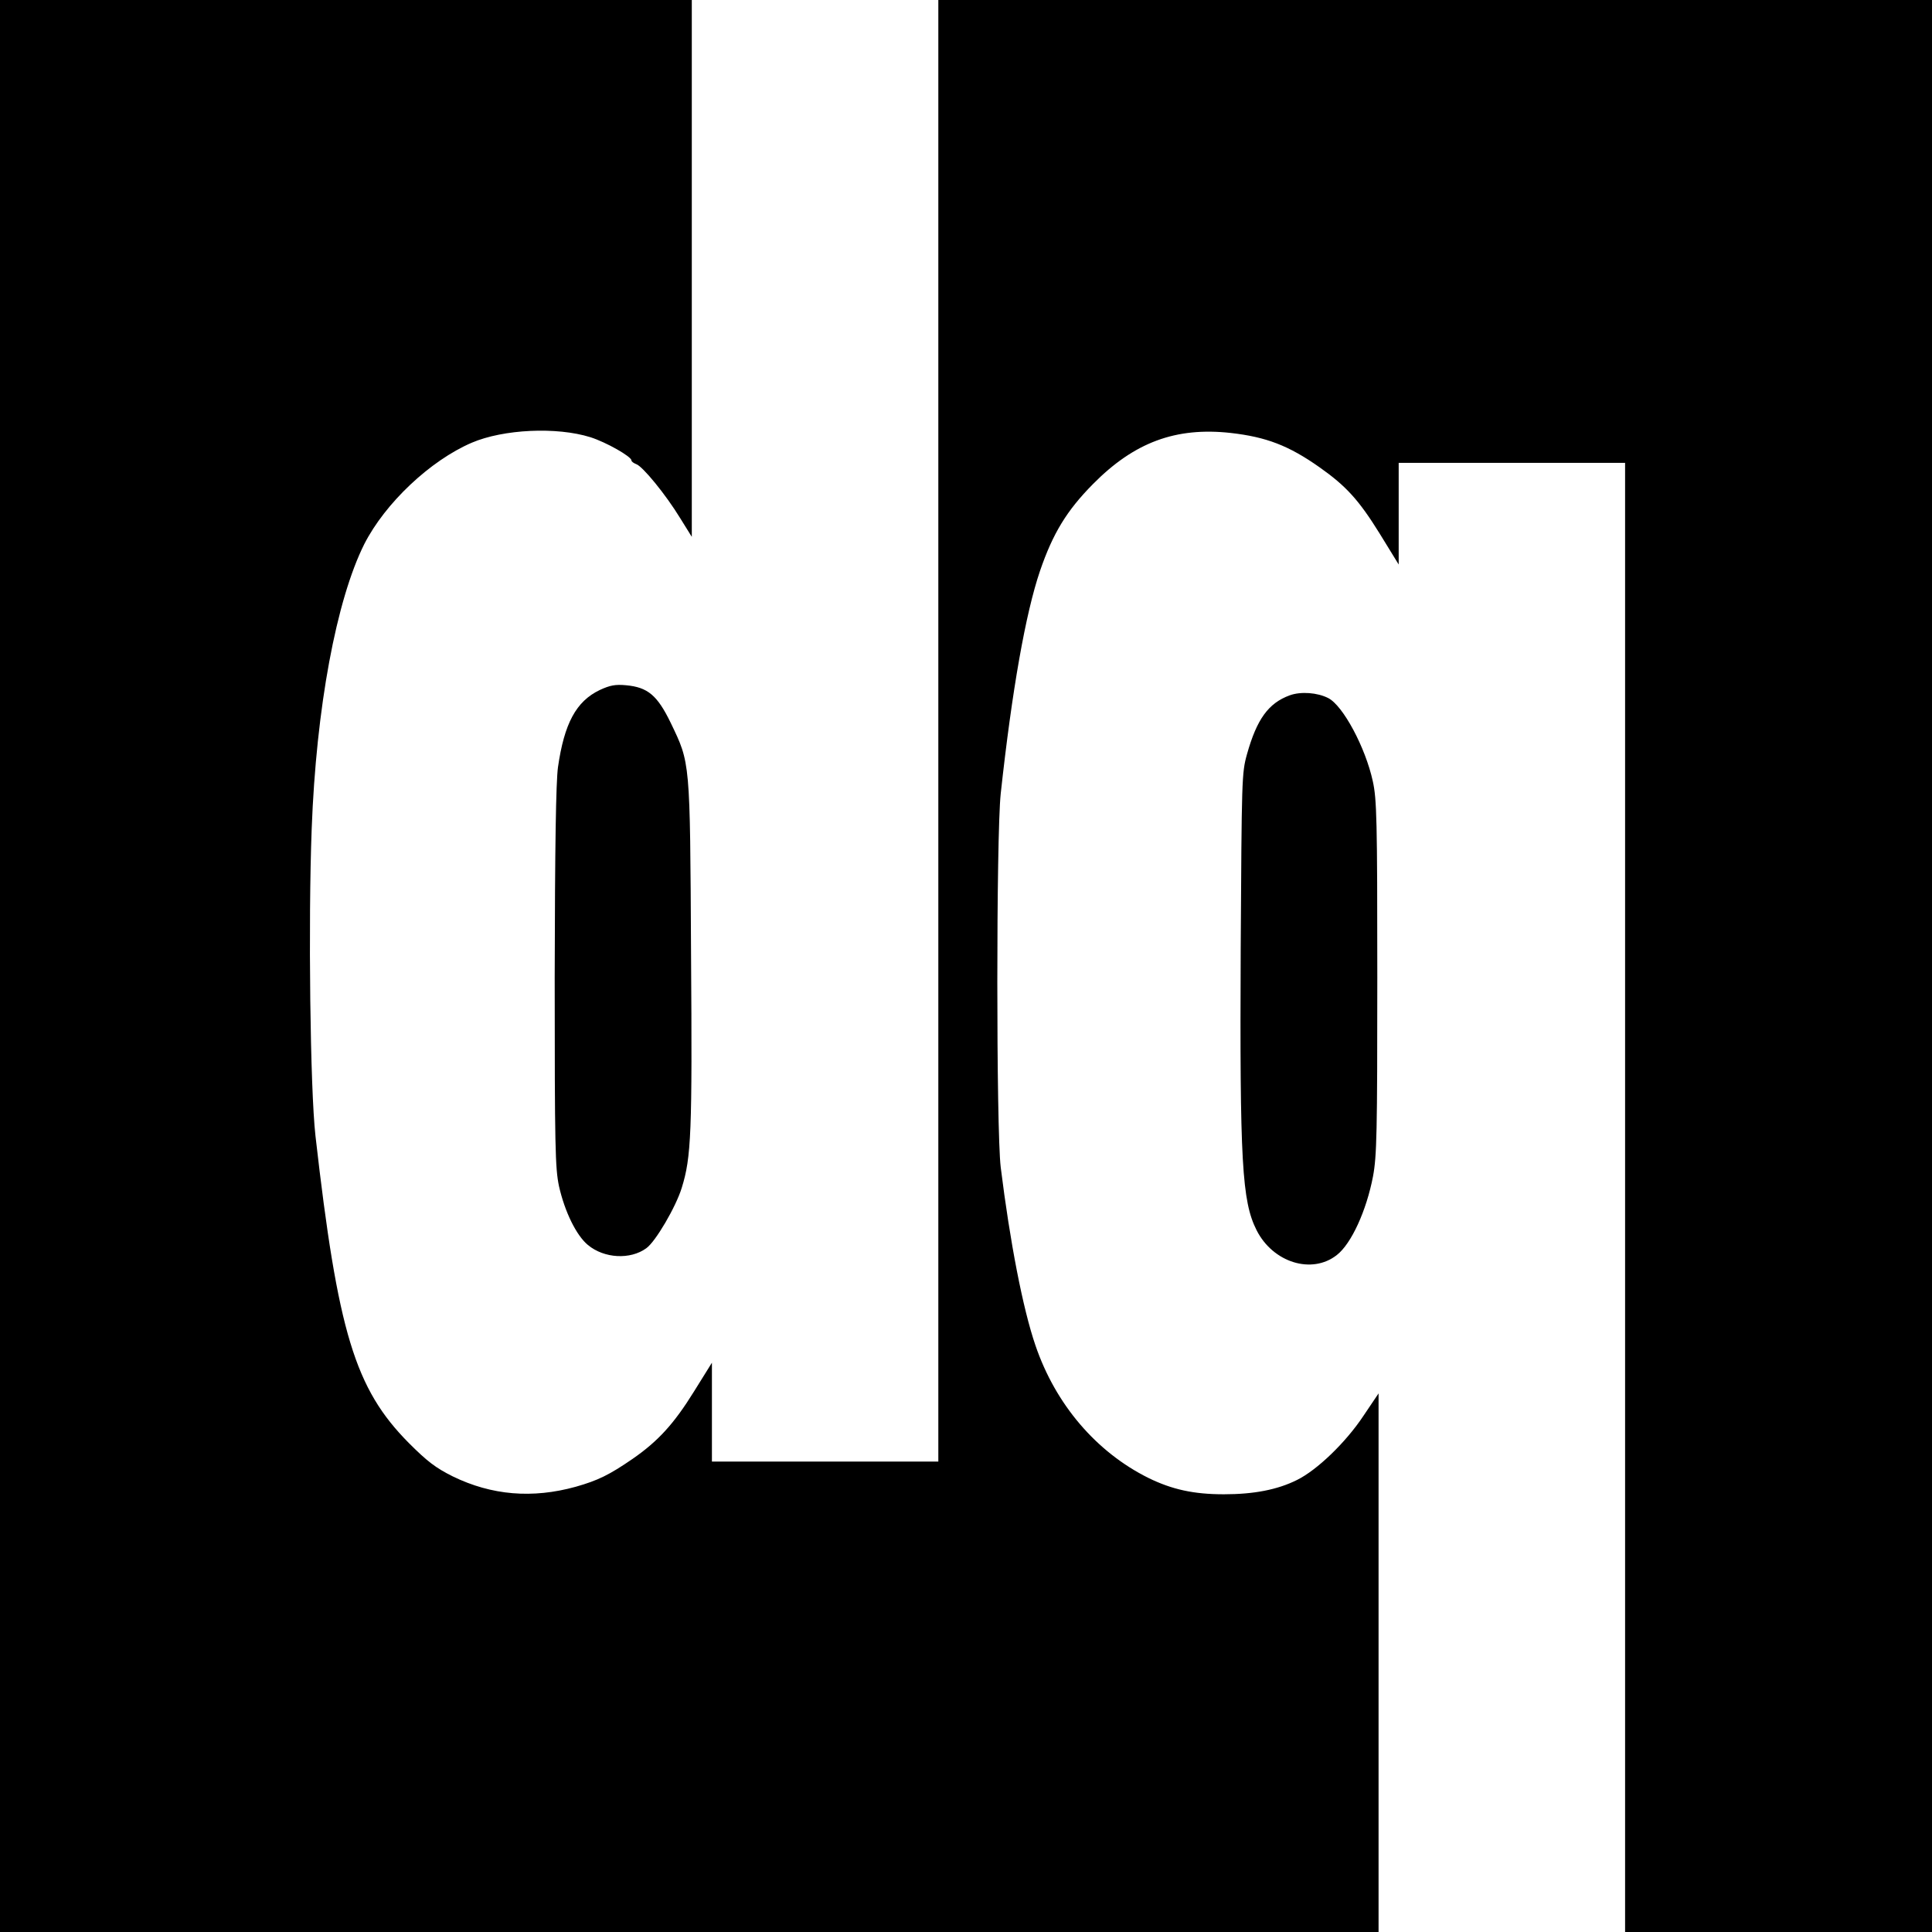
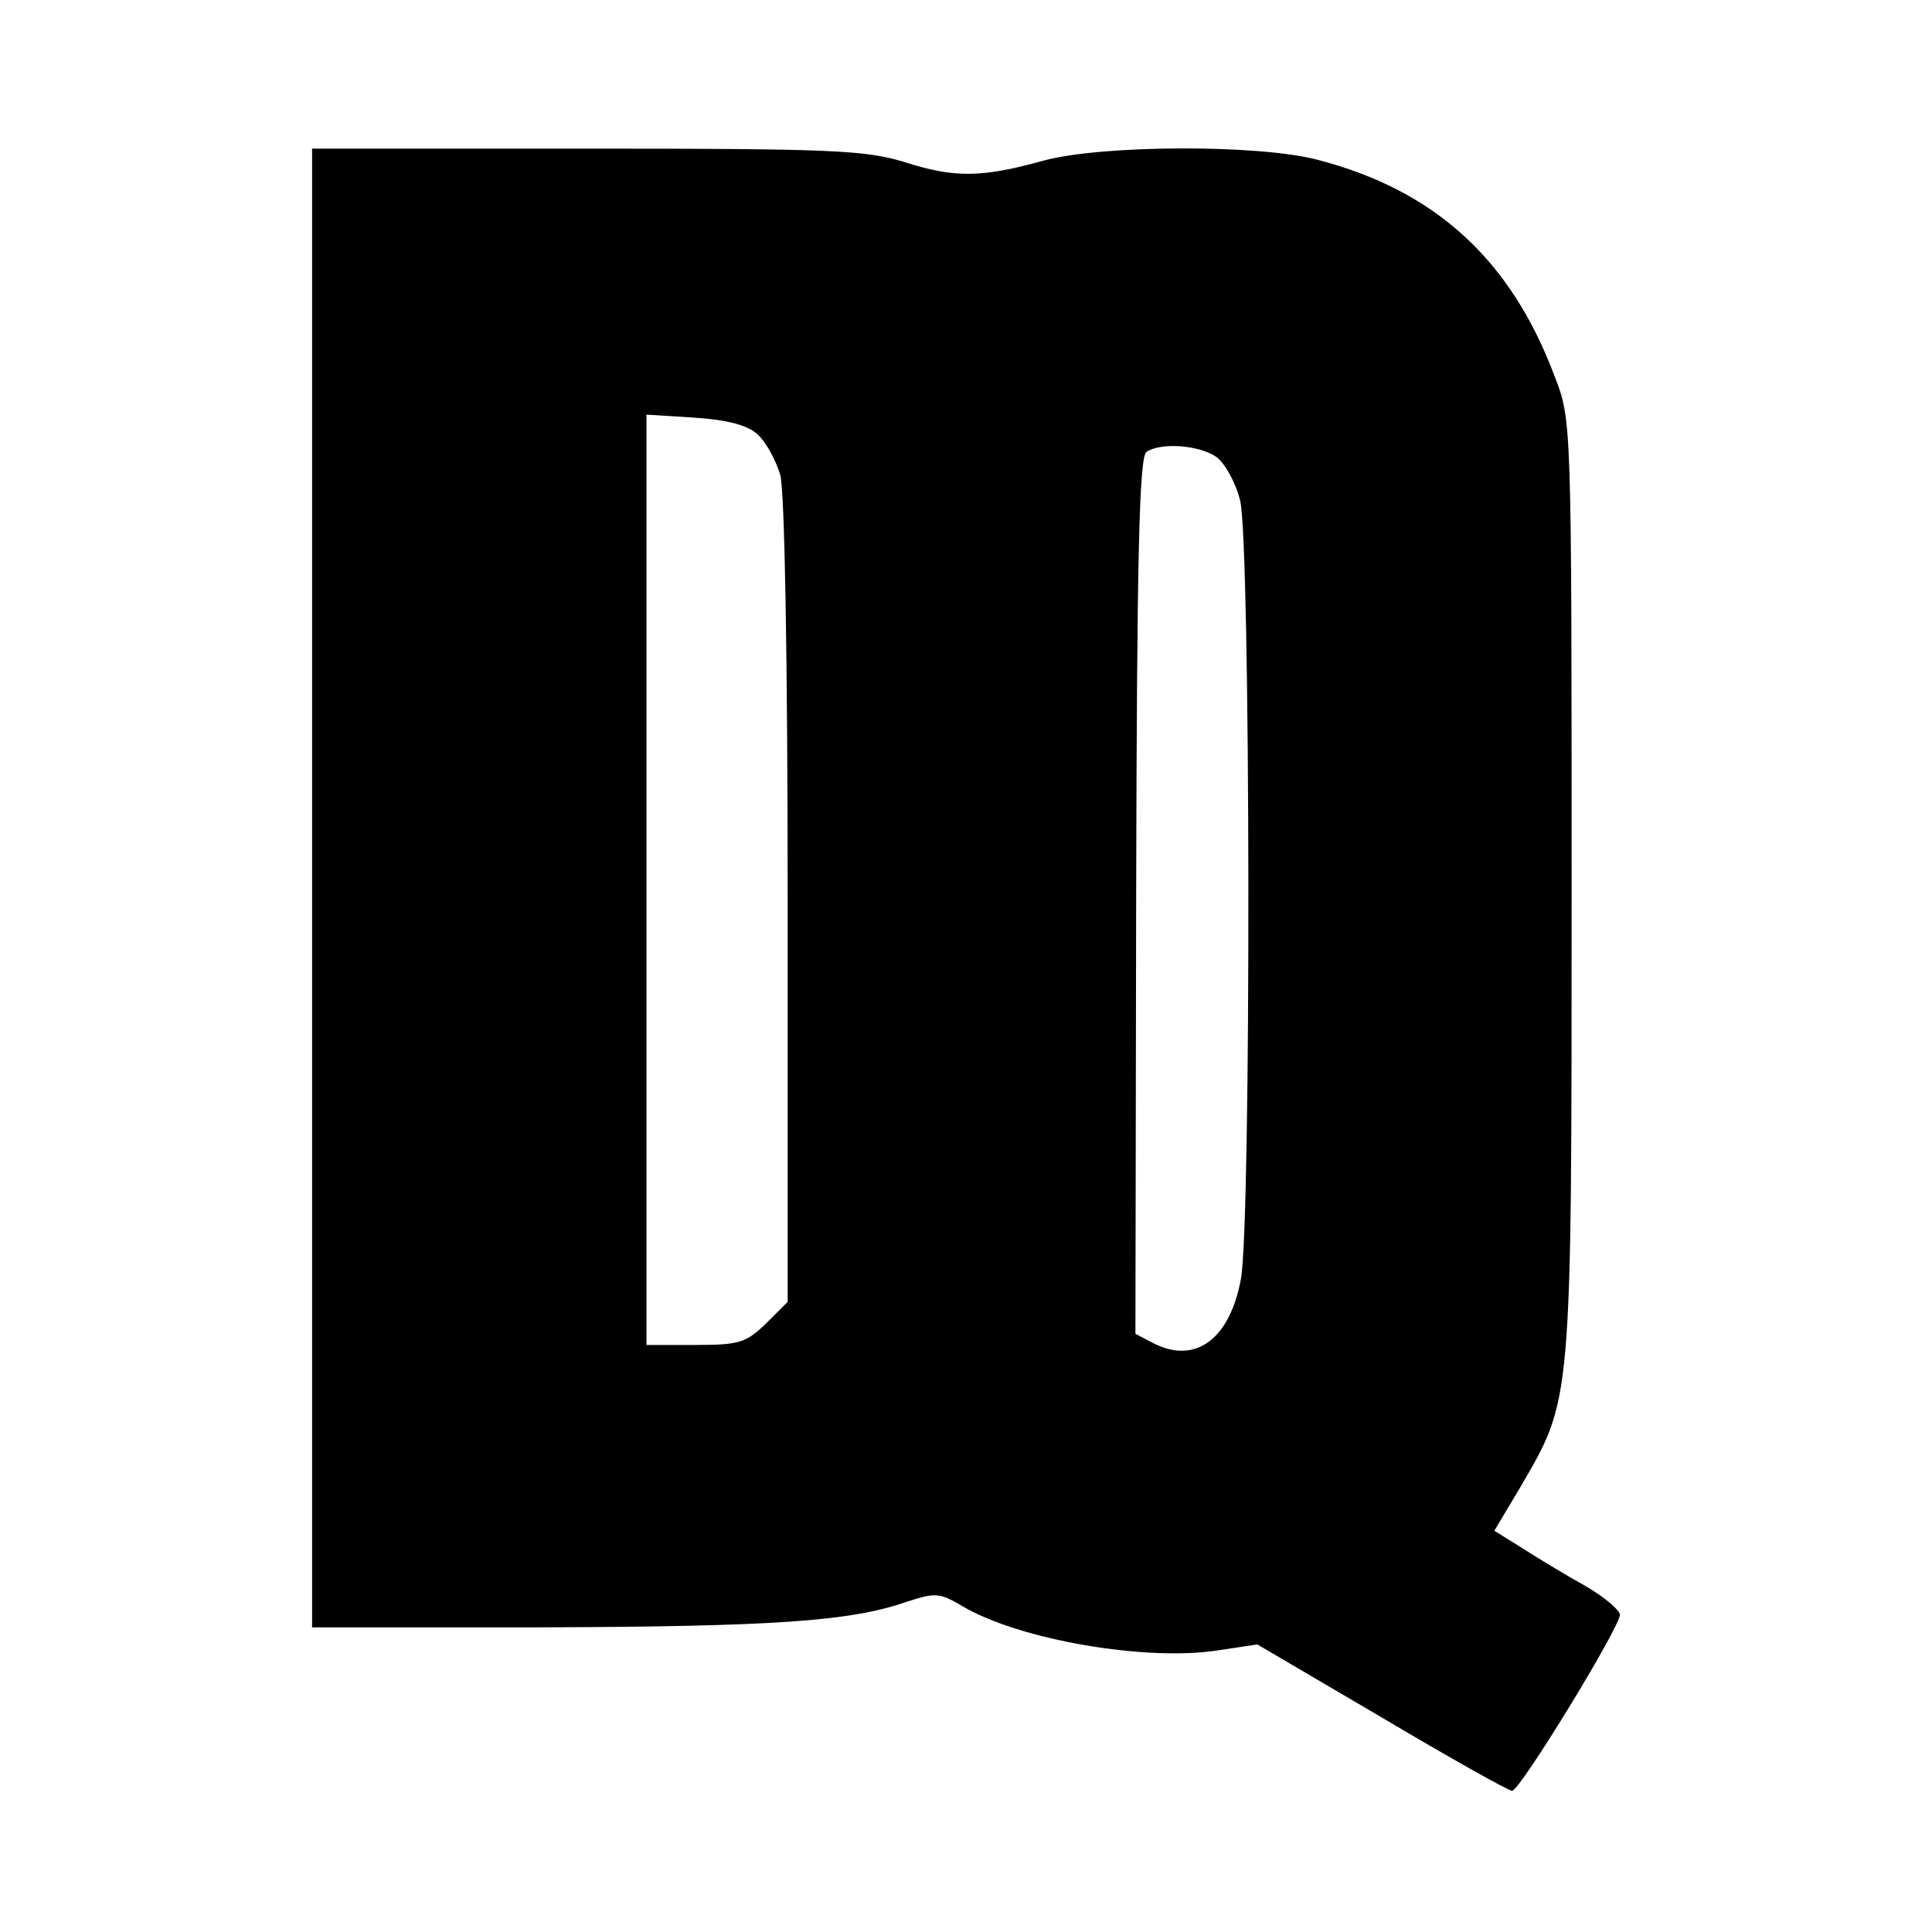
- <svg xmlns="http://www.w3.org/2000/svg" version="1.0" width="768pt" height="768pt" viewBox="0 0 768 768" preserveAspectRatio="xMidYMid meet">
-   <g transform="translate(0,768) scale(0.1,-0.1)" fill="#000000" stroke="none">
-     <path d="M0 3840 l0 -3840 2740 0 2740 0 0 1071 0 1070 -60 -89 c-71 -107 -185 -216 -264 -255 -78 -39 -172 -57 -291 -57 -120 0 -206 19 -300 65 -207 103 -369 292 -449 527 -50 146 -101 410 -138 708 -18 149 -18 1317 0 1485 45 413 99 717 156 885 51 149 106 240 211 346 164 166 329 227 547 203 141 -16 231 -50 354 -137 105 -74 156 -130 239 -264 l75 -122 0 202 0 202 450 0 450 0 0 -2920 0 -2920 610 0 610 0 0 3840 0 3840 -1975 0 -1975 0 0 -2905 0 -2905 -450 0 -450 0 0 197 0 196 -71 -114 c-80 -129 -143 -198 -244 -268 -93 -64 -138 -86 -226 -111 -173 -48 -335 -34 -489 41 -68 34 -101 59 -175 133 -214 216 -282 439 -371 1221 -21 186 -29 850 -15 1220 18 482 98 910 209 1132 83 163 262 332 427 403 126 54 338 64 472 22 63 -20 163 -77 163 -92 0 -5 9 -11 19 -15 25 -8 117 -120 175 -215 l46 -74 0 1067 0 1067 -1375 0 -1375 0 0 -3840z" />
-     <path d="M2384 4937 c-94 -45 -141 -133 -166 -307 -8 -60 -12 -307 -13 -835 0 -677 2 -758 17 -830 23 -102 69 -196 115 -234 65 -54 169 -59 232 -13 37 26 118 165 141 240 38 122 42 218 37 932 -4 773 -3 754 -81 917 -53 109 -91 141 -177 149 -43 4 -64 0 -105 -19z" />
-     <path d="M5127 4916 c-85 -31 -131 -95 -170 -234 -21 -75 -21 -97 -25 -772 -4 -849 5 -1005 63 -1120 65 -129 220 -177 319 -99 58 45 118 177 144 313 15 81 17 171 17 791 0 626 -2 708 -18 780 -29 133 -118 300 -177 330 -43 22 -109 27 -153 11z" />
+ <svg xmlns="http://www.w3.org/2000/svg" version="1.0" width="260pt" height="260pt" viewBox="0 0 260 260" preserveAspectRatio="xMidYMid meet">
+   <g transform="translate(0,260) scale(0.1,-0.1)" fill="#000000" stroke="none">
+     <path d="M420 1405 l0 -995 308 0 c312 1 416 8 491 34 40 13 45 13 77 -6 77 -45 246 -74 343 -59 l53 8 167 -98 c91 -54 171 -99 176 -99 11 1 145 220 145 237 0 6 -21 24 -47 39 -27 15 -65 38 -85 51 l-37 23 34 57 c71 122 70 106 70 808 0 630 0 630 -23 689 -59 157 -161 250 -319 291 -80 21 -290 20 -368 -1 -83 -23 -120 -24 -188 -2 -53 16 -98 18 -428 18 l-369 0 0 -995z m599 611 c12 -11 25 -35 31 -55 6 -22 10 -246 10 -574 l0 -539 -29 -29 c-27 -26 -36 -29 -95 -29 l-66 0 0 626 0 626 64 -4 c45 -3 71 -10 85 -22z m618 -31 c11 -8 26 -34 32 -59 14 -58 15 -970 1 -1047 -15 -82 -62 -116 -119 -86 l-23 12 1 590 c1 455 4 591 14 597 20 13 71 9 94 -7z" />
  </g>
</svg>
